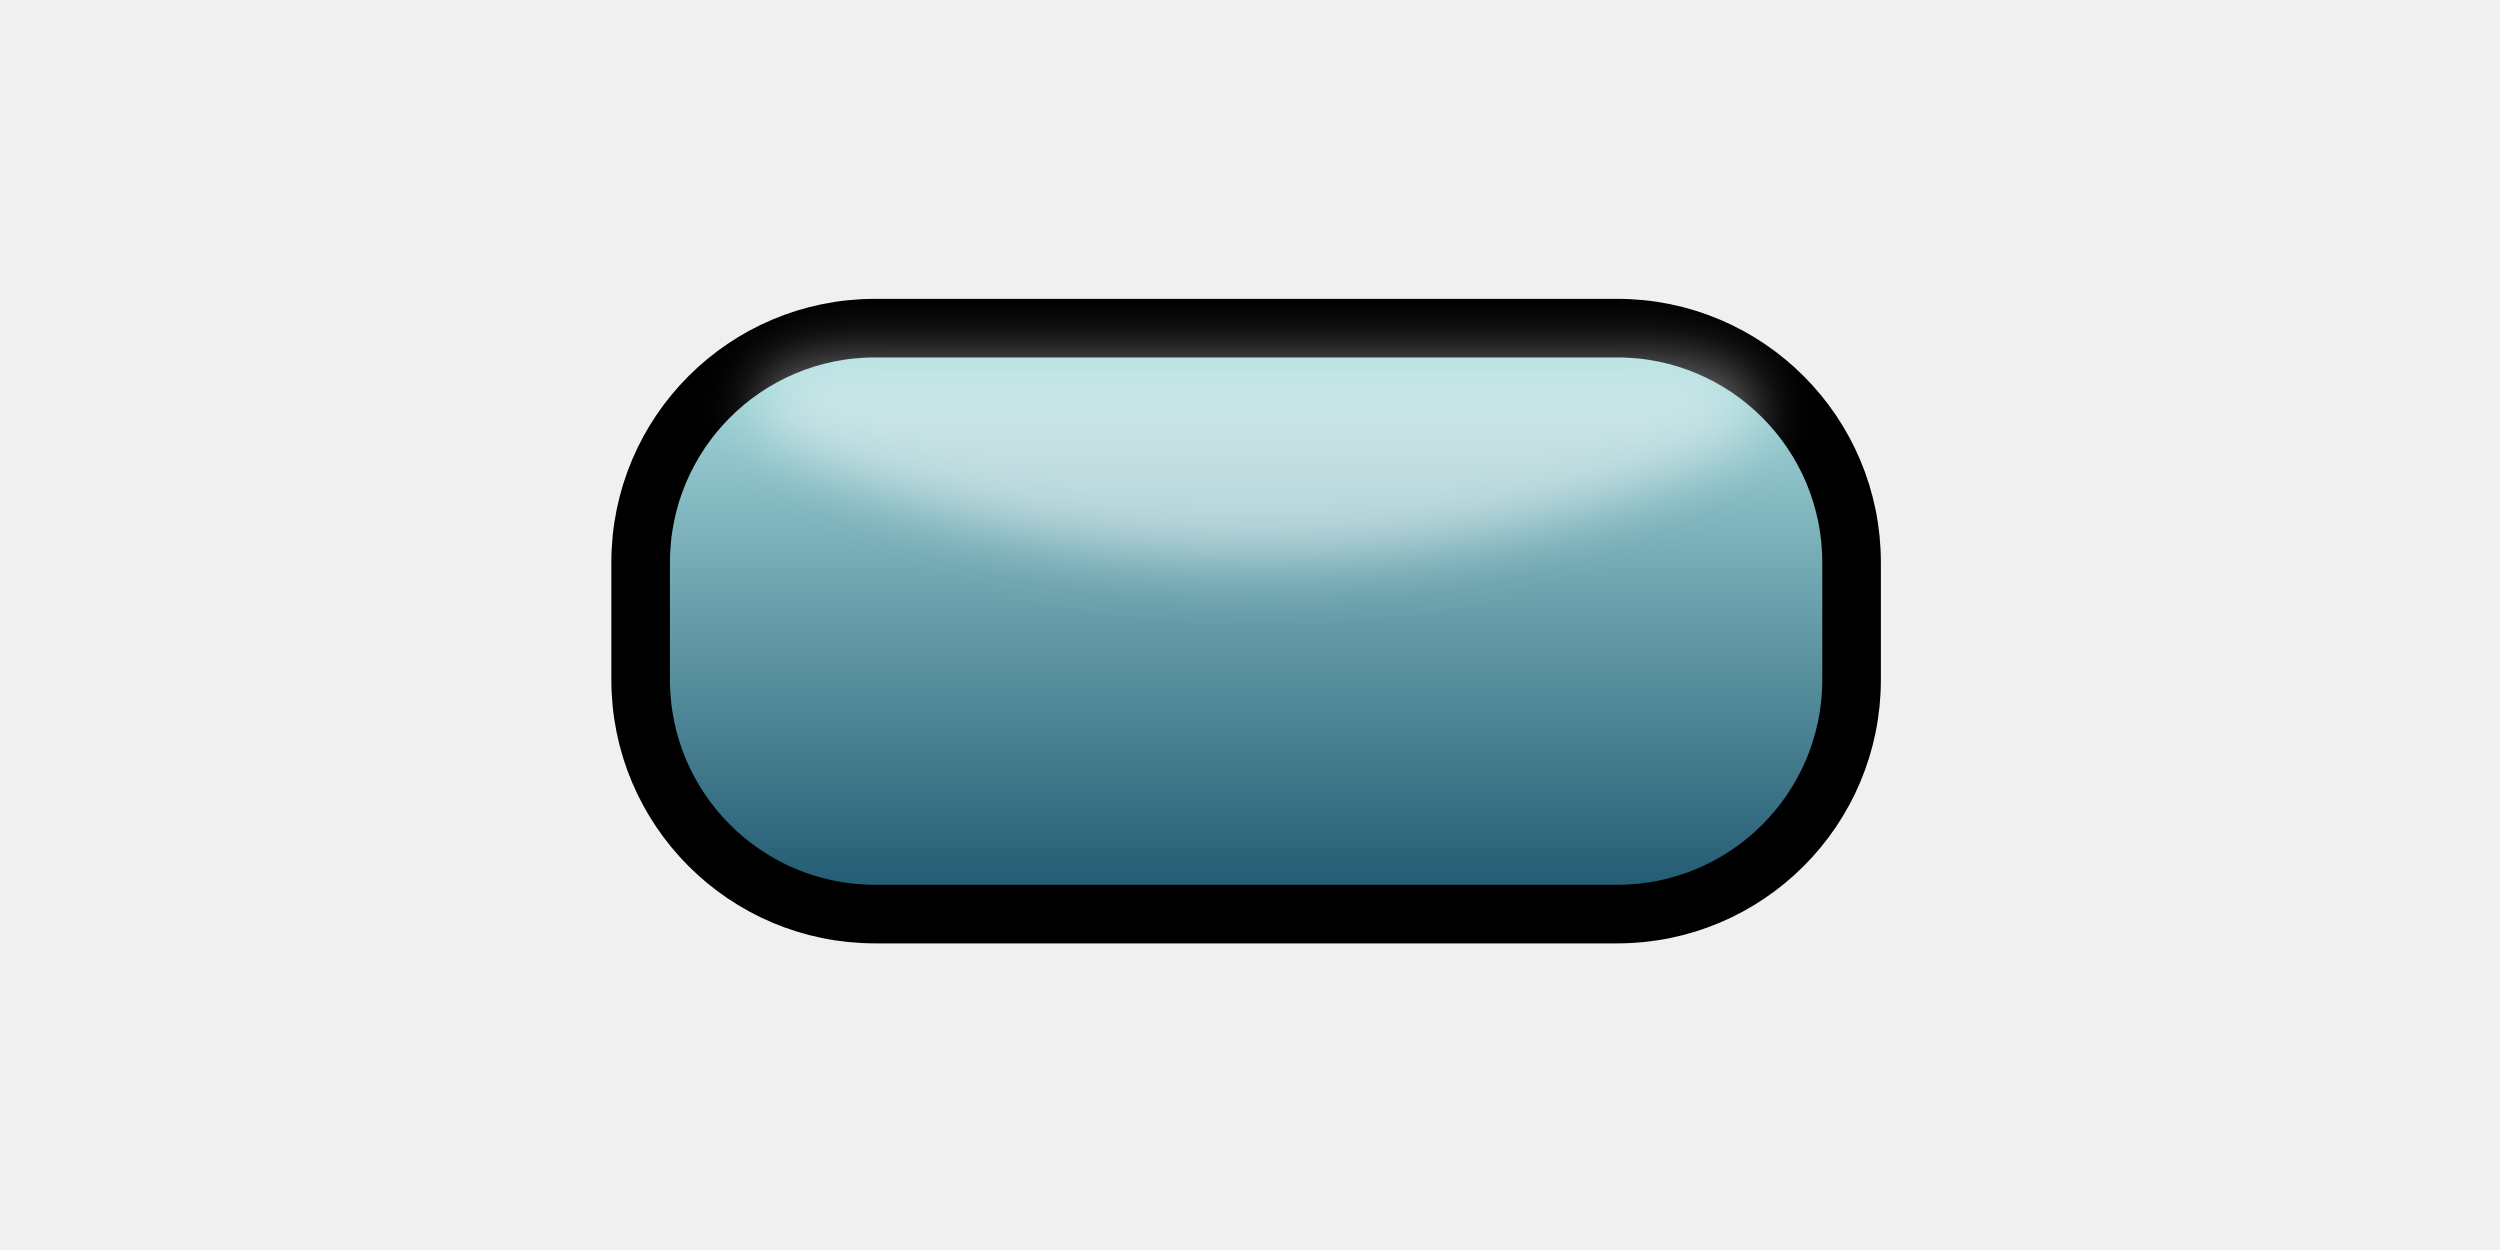
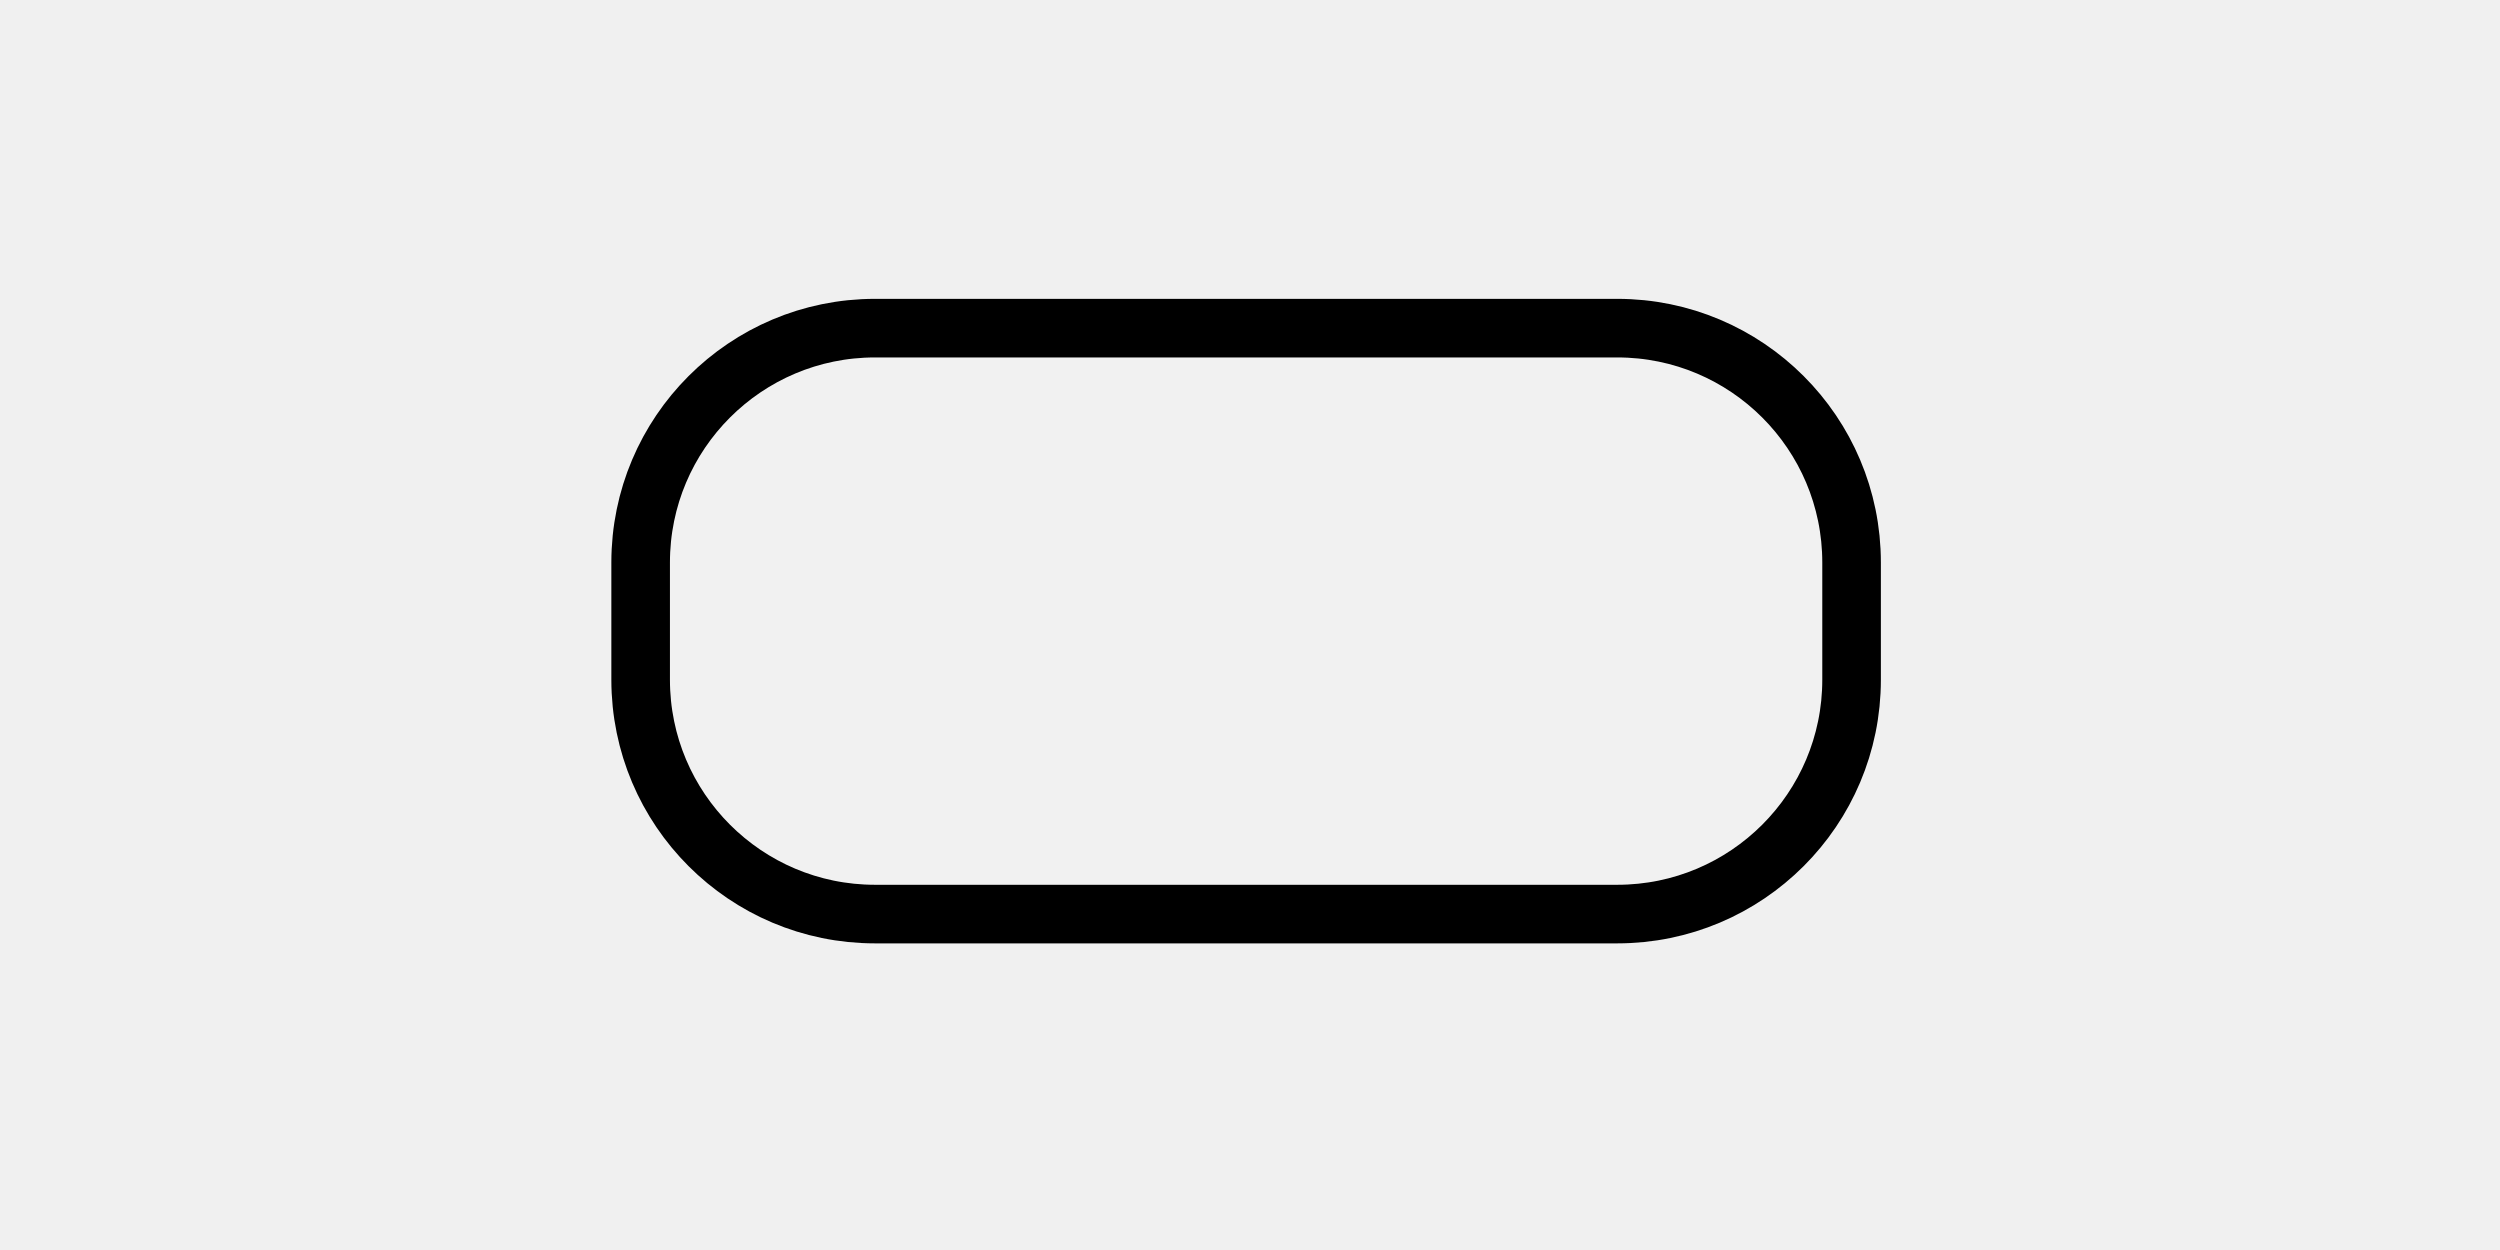
- <svg xmlns="http://www.w3.org/2000/svg" xmlns:xlink="http://www.w3.org/1999/xlink" width="128" height="64" id="svg1901" version="1.0">
+ <svg xmlns="http://www.w3.org/2000/svg" width="128" height="64" id="svg1901" version="1.0">
  <defs id="defs1903">
    <linearGradient id="linearGradient2388">
      <stop style="stop-color:#b4e7e7;stop-opacity:1;" offset="0" id="stop2390" />
      <stop style="stop-color:#165069;stop-opacity:1;" offset="1" id="stop2392" />
    </linearGradient>
-     <linearGradient xlink:href="#linearGradient2388" id="linearGradient2394" x1="320" y1="525.706" x2="320" y2="555.018" gradientUnits="userSpaceOnUse" gradientTransform="matrix(1.043236,0,0,1.092982,-13.83559,-50.24421)" />
-     <filter id="filter3271" x="-0.067" width="1.134" y="-0.349" height="1.697">
-       <feGaussianBlur stdDeviation="1.365" id="feGaussianBlur3273" />
-     </filter>
  </defs>
  <g id="layer1" style="opacity:1" transform="translate(-256,-508.3622)">
-     <rect style="fill:url(#linearGradient2394);fill-opacity:1;stroke:#000000;stroke-width:3;stroke-miterlimit:4;stroke-dasharray:none;stroke-opacity:1" id="rect2382" width="62" height="30" x="288.801" y="525.163" rx="12" ry="12" />
-     <path style="fill:#ffffff;fill-opacity:0.451;stroke:none;stroke-width:1.5;stroke-miterlimit:4;stroke-opacity:1;filter:url(#filter3271)" id="path3258" d="M 44.094,18.156 C 42.954,18.156 42.019,18.452 41.25,18.688 C 40.508,18.903 39.976,19.555 39.913,20.325 C 39.851,21.095 40.271,21.824 40.969,22.156 C 56.856,29.79 74.088,28.835 87.812,22.375 C 88.482,22.065 88.905,21.389 88.892,20.651 C 88.878,19.914 88.43,19.254 87.75,18.969 C 86.588,18.472 85.301,18.156 83.906,18.156 L 44.094,18.156 z" transform="matrix(1.043236,0,0,1.092982,253.2329,506.8393)" />
+     <rect style="fill:#f2f2f2;fill-opacity:0.502;stroke:#000000;stroke-width:3;stroke-miterlimit:4;stroke-dasharray:none;stroke-opacity:1" id="rect2382" width="62" height="30" x="288.801" y="525.163" rx="12" ry="12" />
  </g>
</svg>
